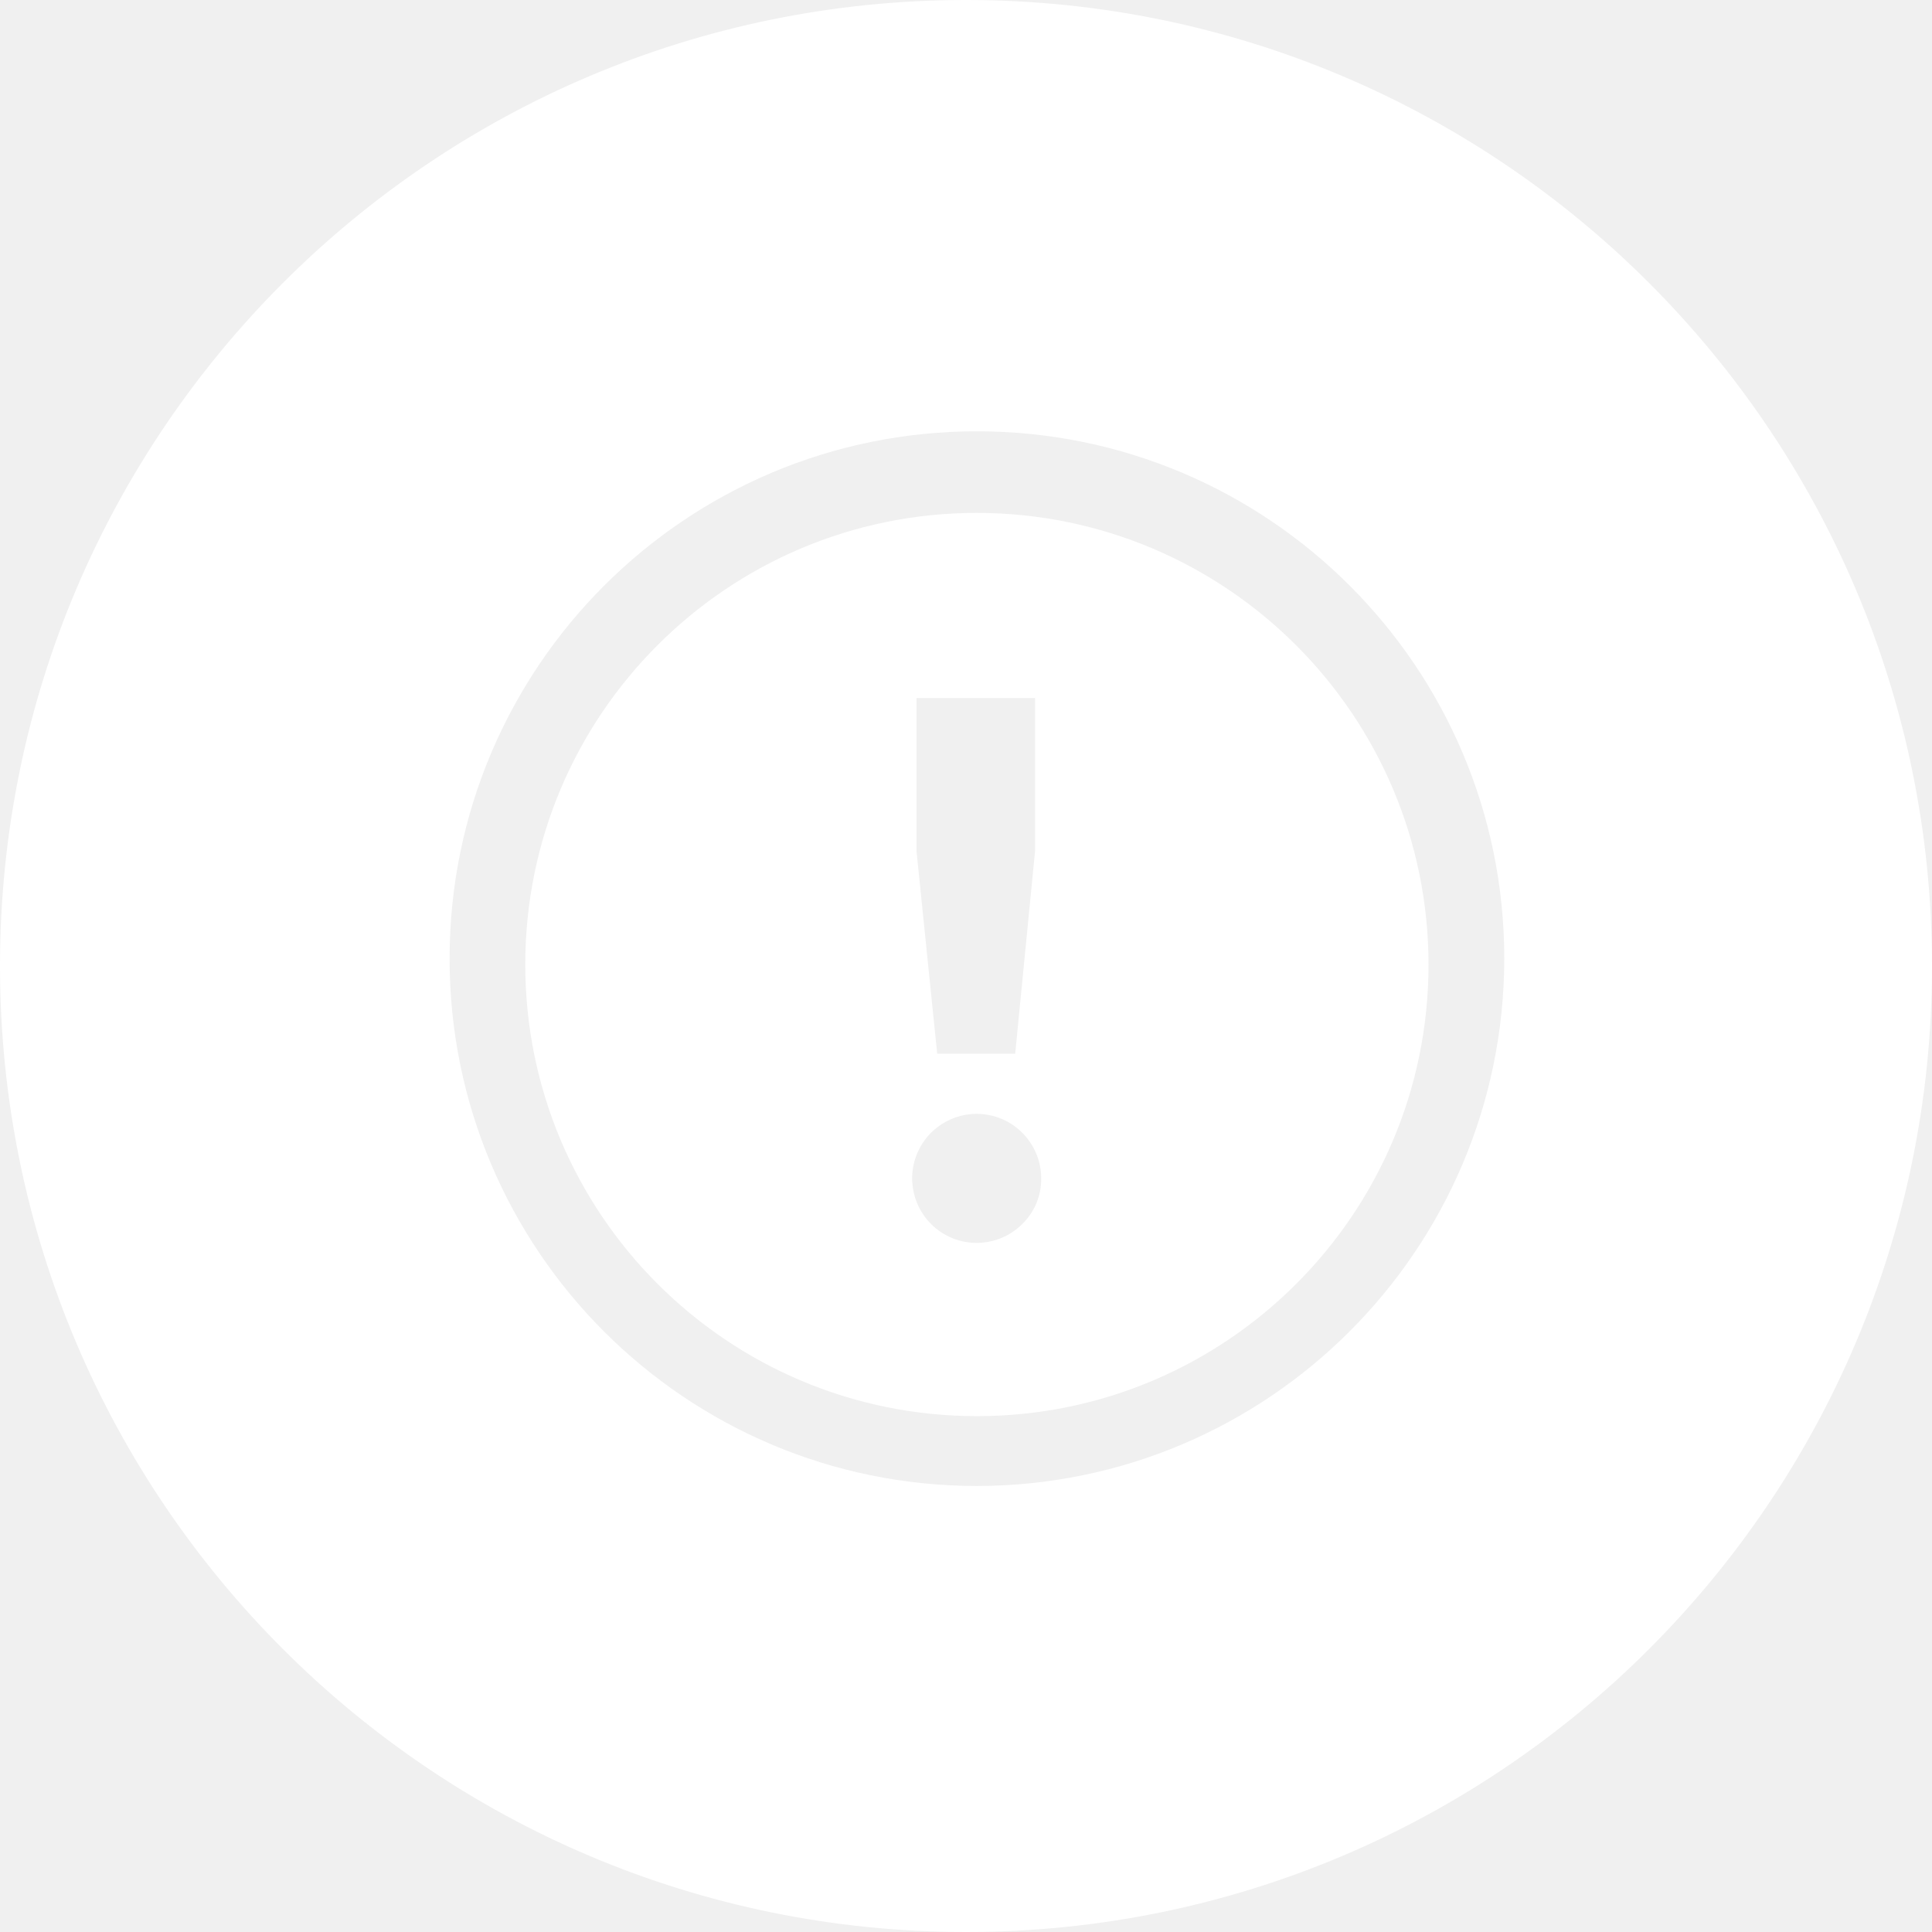
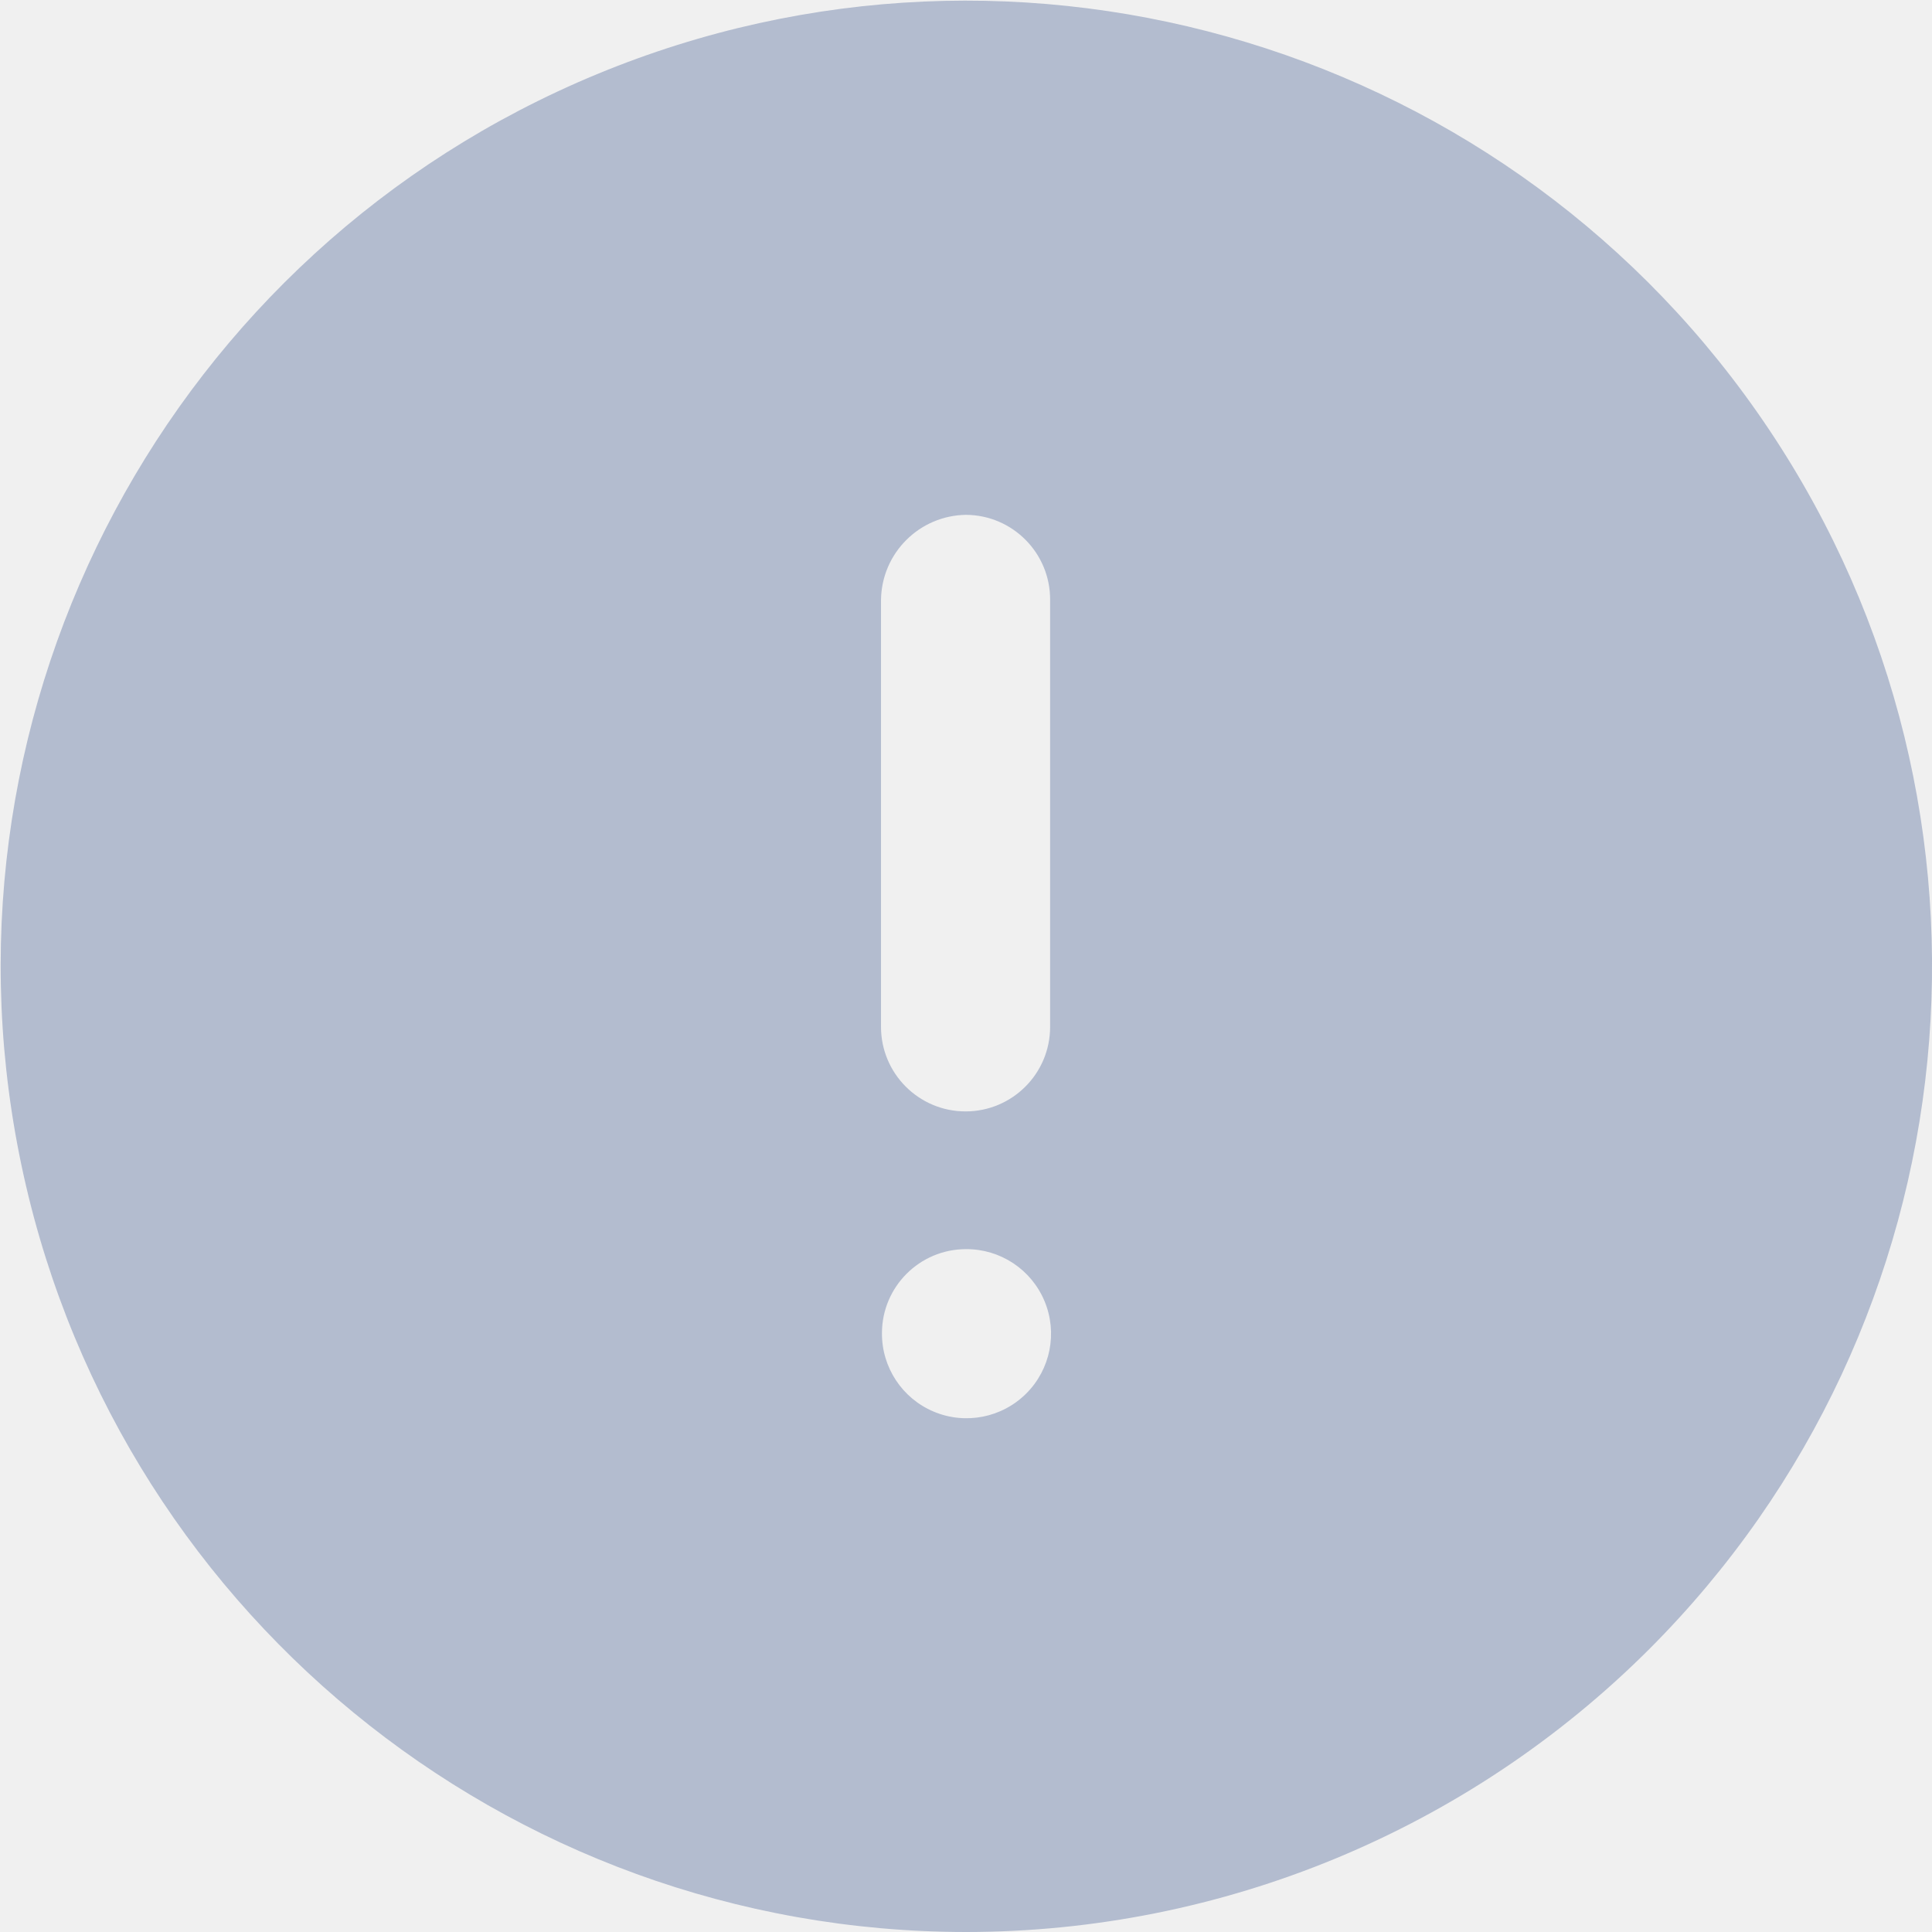
- <svg xmlns="http://www.w3.org/2000/svg" width="59.89" height="59.89" viewBox="0 0 59.89 59.89">
-   <path id="Path_73" data-name="Path 73" d="M30.283,671.177a14,14,0,1,0,14,14,14.013,14.013,0,0,0-14-14m-1.872,5.74h3.675v4.742l-.616,6.282H29.052l-.641-6.282Zm3.272,16.311a2,2,0,1,1,.593-1.422,1.943,1.943,0,0,1-.593,1.422" transform="translate(0 -655.278)" fill="#fff" />
-   <path id="Path_74" data-name="Path 74" d="M29.945,655.278A29.945,29.945,0,1,0,59.89,685.223a29.945,29.945,0,0,0-29.945-29.945m.338,46.064a16.347,16.347,0,1,1,16.348-16.348,16.365,16.365,0,0,1-16.348,16.348" transform="translate(0 -655.278)" fill="#fff" />
+ <svg xmlns="http://www.w3.org/2000/svg" id="Info_Circle" data-name="Info Circle" width="26.666" height="26.666" viewBox="0 0 26.666 26.666">
+   <path id="Info_Circle-2" data-name="Info Circle" d="M13.333,26.666a13.328,13.328,0,1,1,9.432-3.906A13.348,13.348,0,0,1,13.333,26.666Zm0-9.425a1.161,1.161,0,0,0-1.16,1.159,1.167,1.167,0,1,0,1.16-1.159Zm0-10.135A1.189,1.189,0,0,0,12.16,8.28v5.893a1.167,1.167,0,0,0,2.334,0V8.28A1.168,1.168,0,0,0,13.333,7.106Z" fill="rgba(138,154,185,0.6)" />
</svg>
